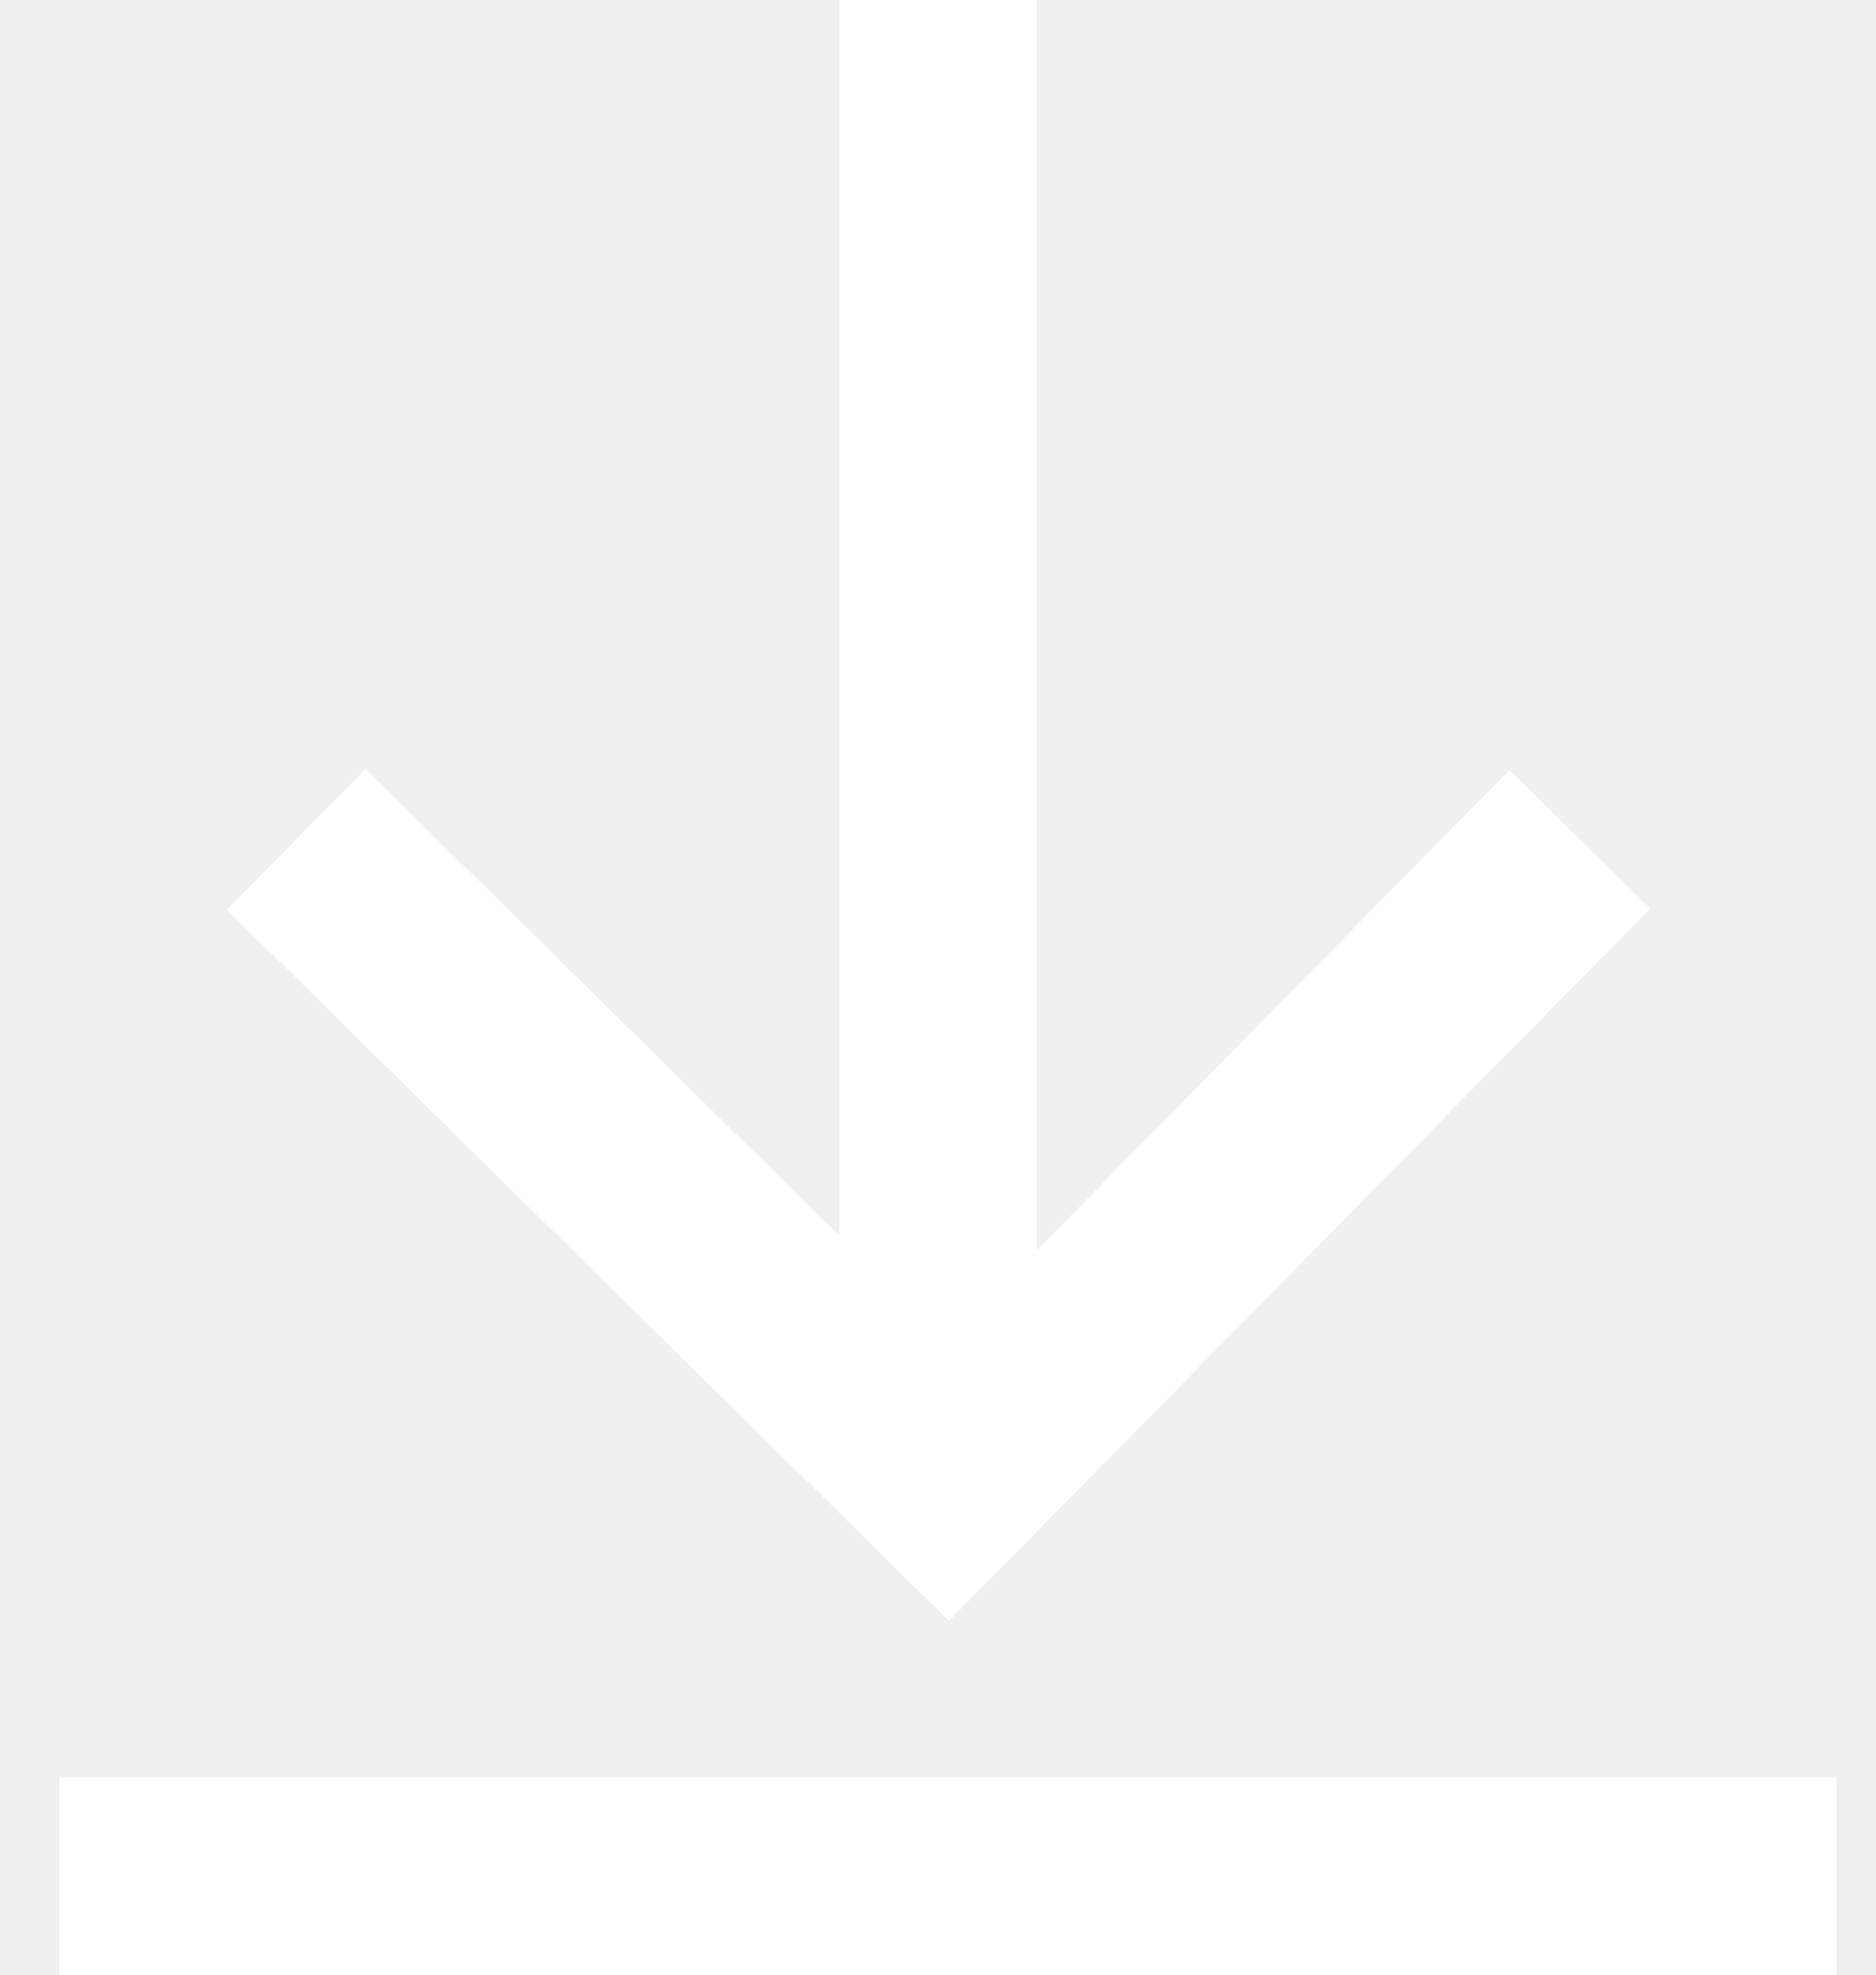
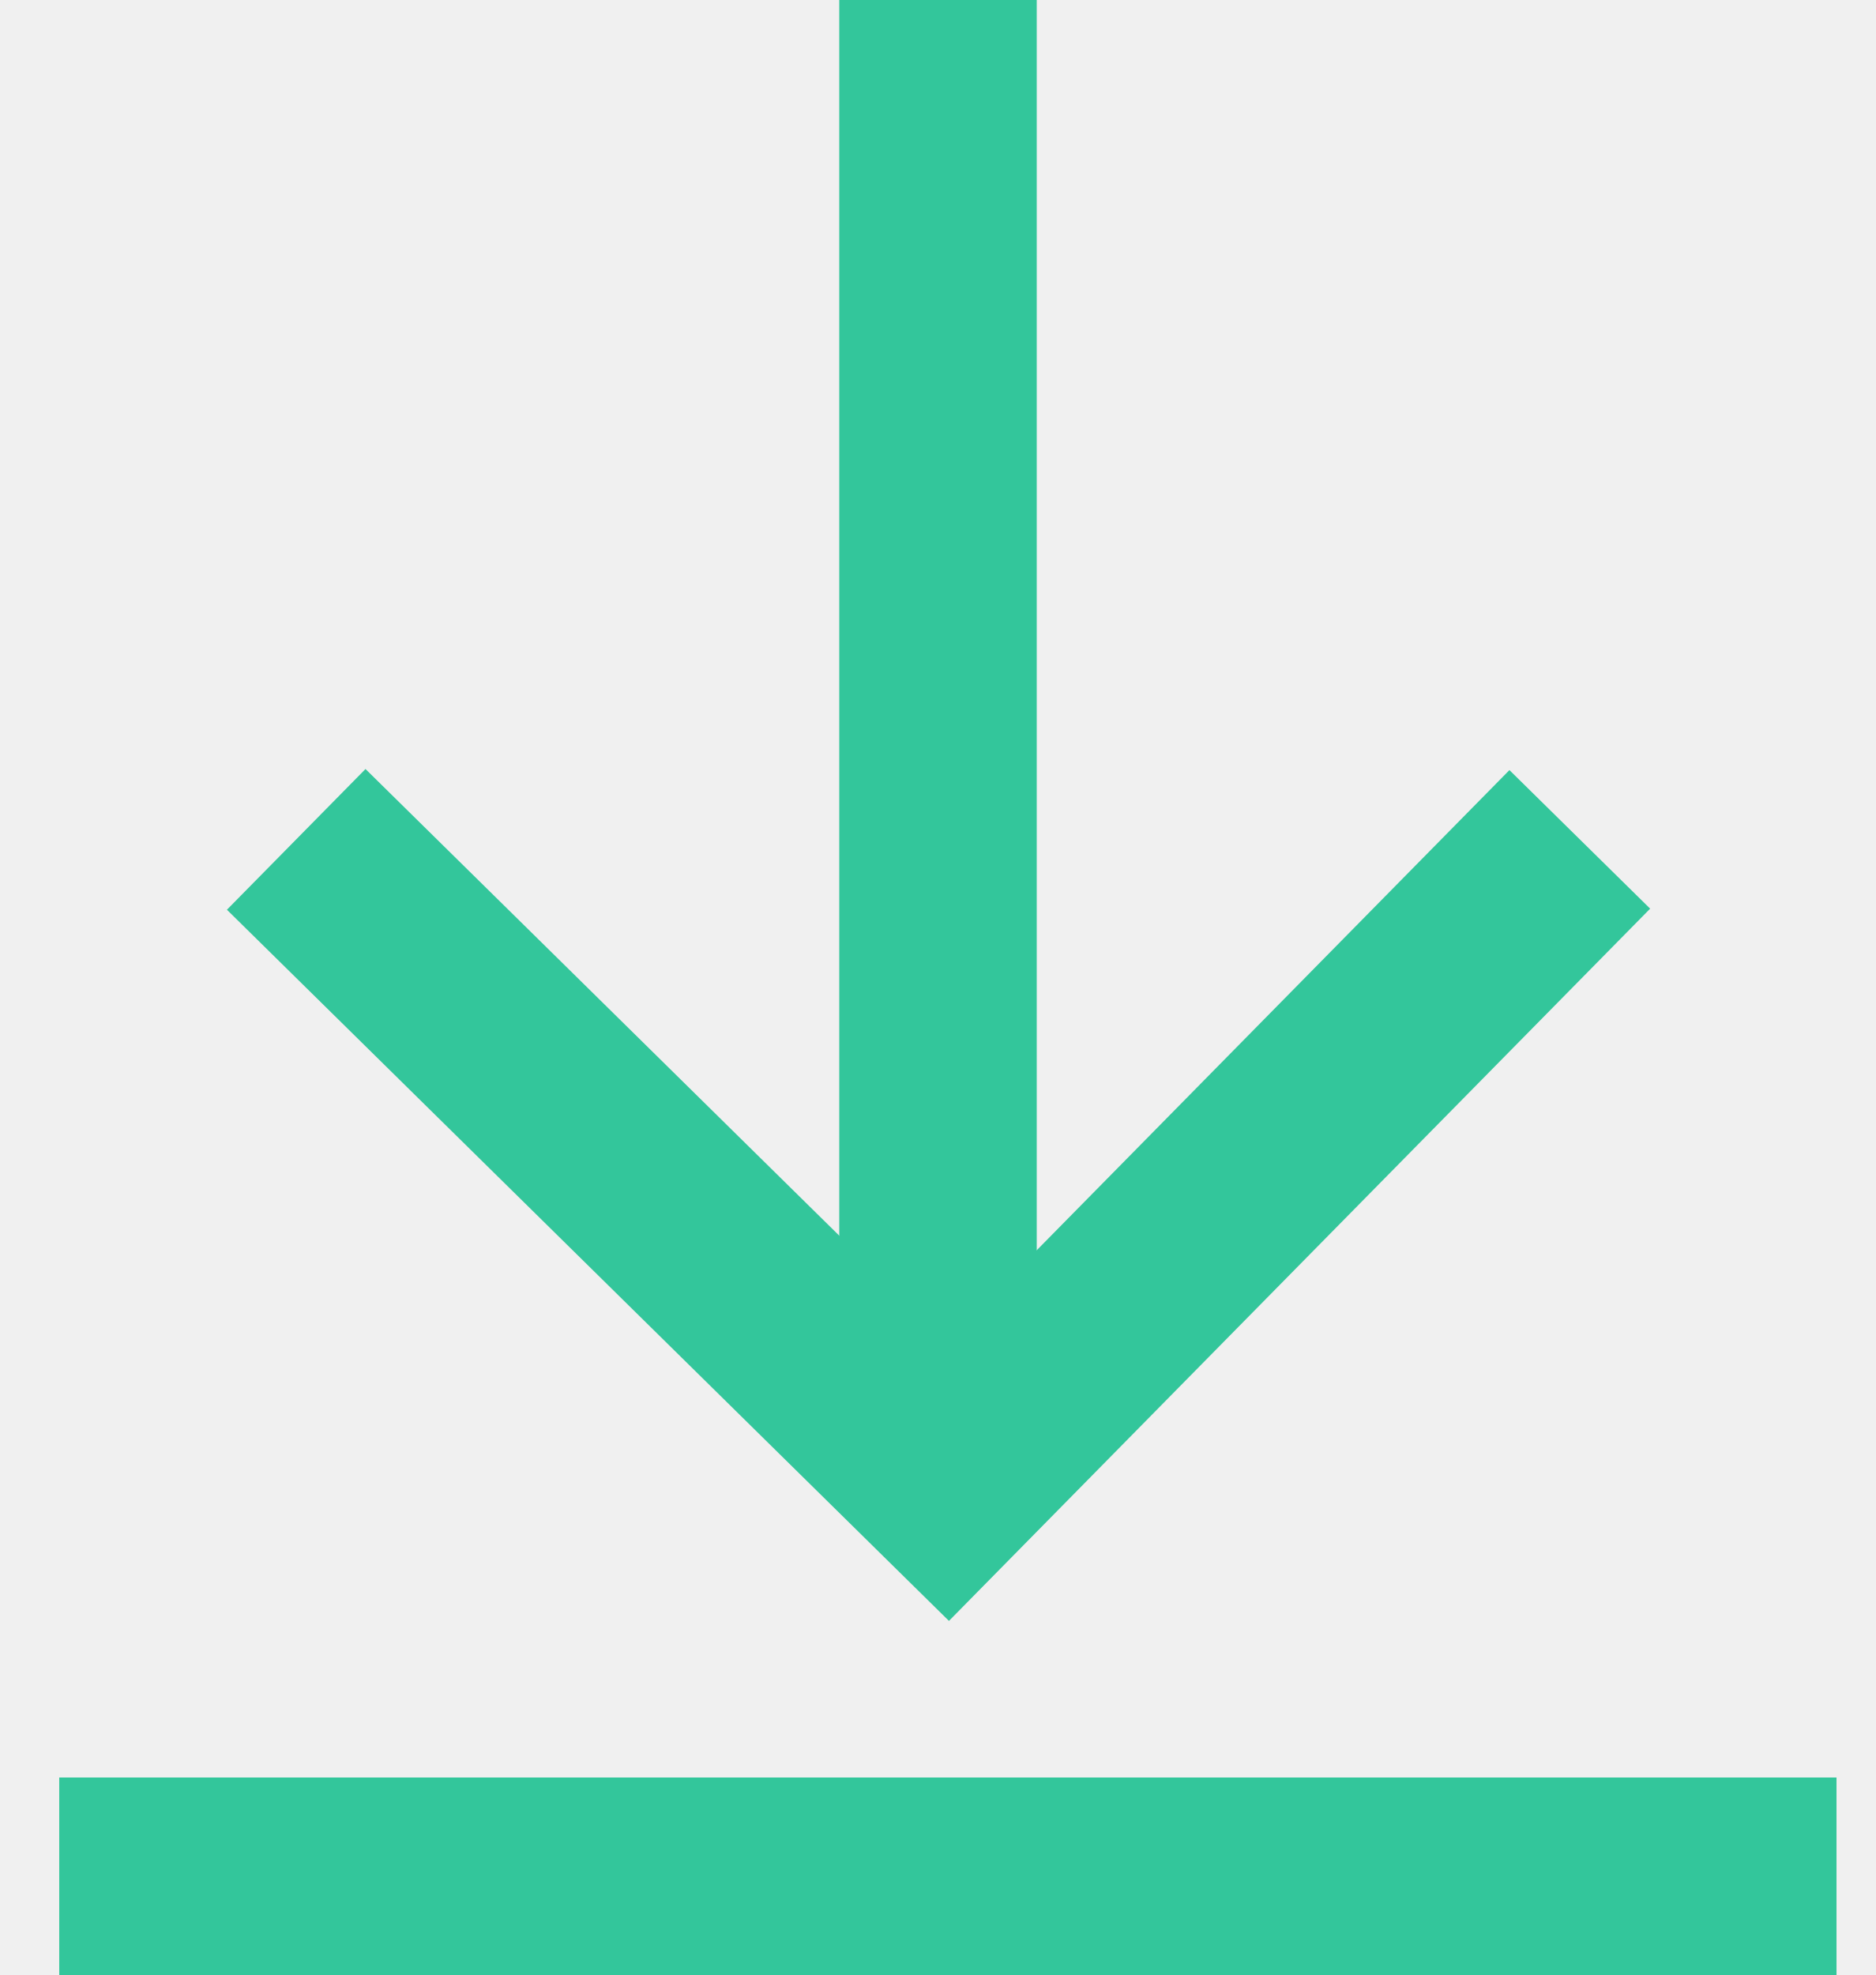
<svg xmlns="http://www.w3.org/2000/svg" width="19px" height="20px" viewBox="0 0 19 20" version="1.1">
  <defs />
  <g id="Page-1" stroke="none" stroke-width="1" fill="none" fill-rule="evenodd">
-     <g id="WEB-1" transform="translate(-571, -706)" stroke="#FFFFFF" stroke-width="2">
+     <g id="WEB-1" transform="translate(-571, -706)" stroke="#33C69B" stroke-width="2">
      <g id="首页" transform="translate(161, 87)">
        <g id="icon「Download」" transform="translate(411, 620)">
          <path d="M8.5,0 L8.5,13" id="Line_9_" stroke-linecap="square" />
          <path d="M16.6,18 L0.6,18" id="Line-Copy_9_" stroke-linecap="square" />
          <polyline id="Path-2_3_" points="2 7.5 8.6 14 15 7.5" />
        </g>
      </g>
    </g>
  </g>
</svg>
